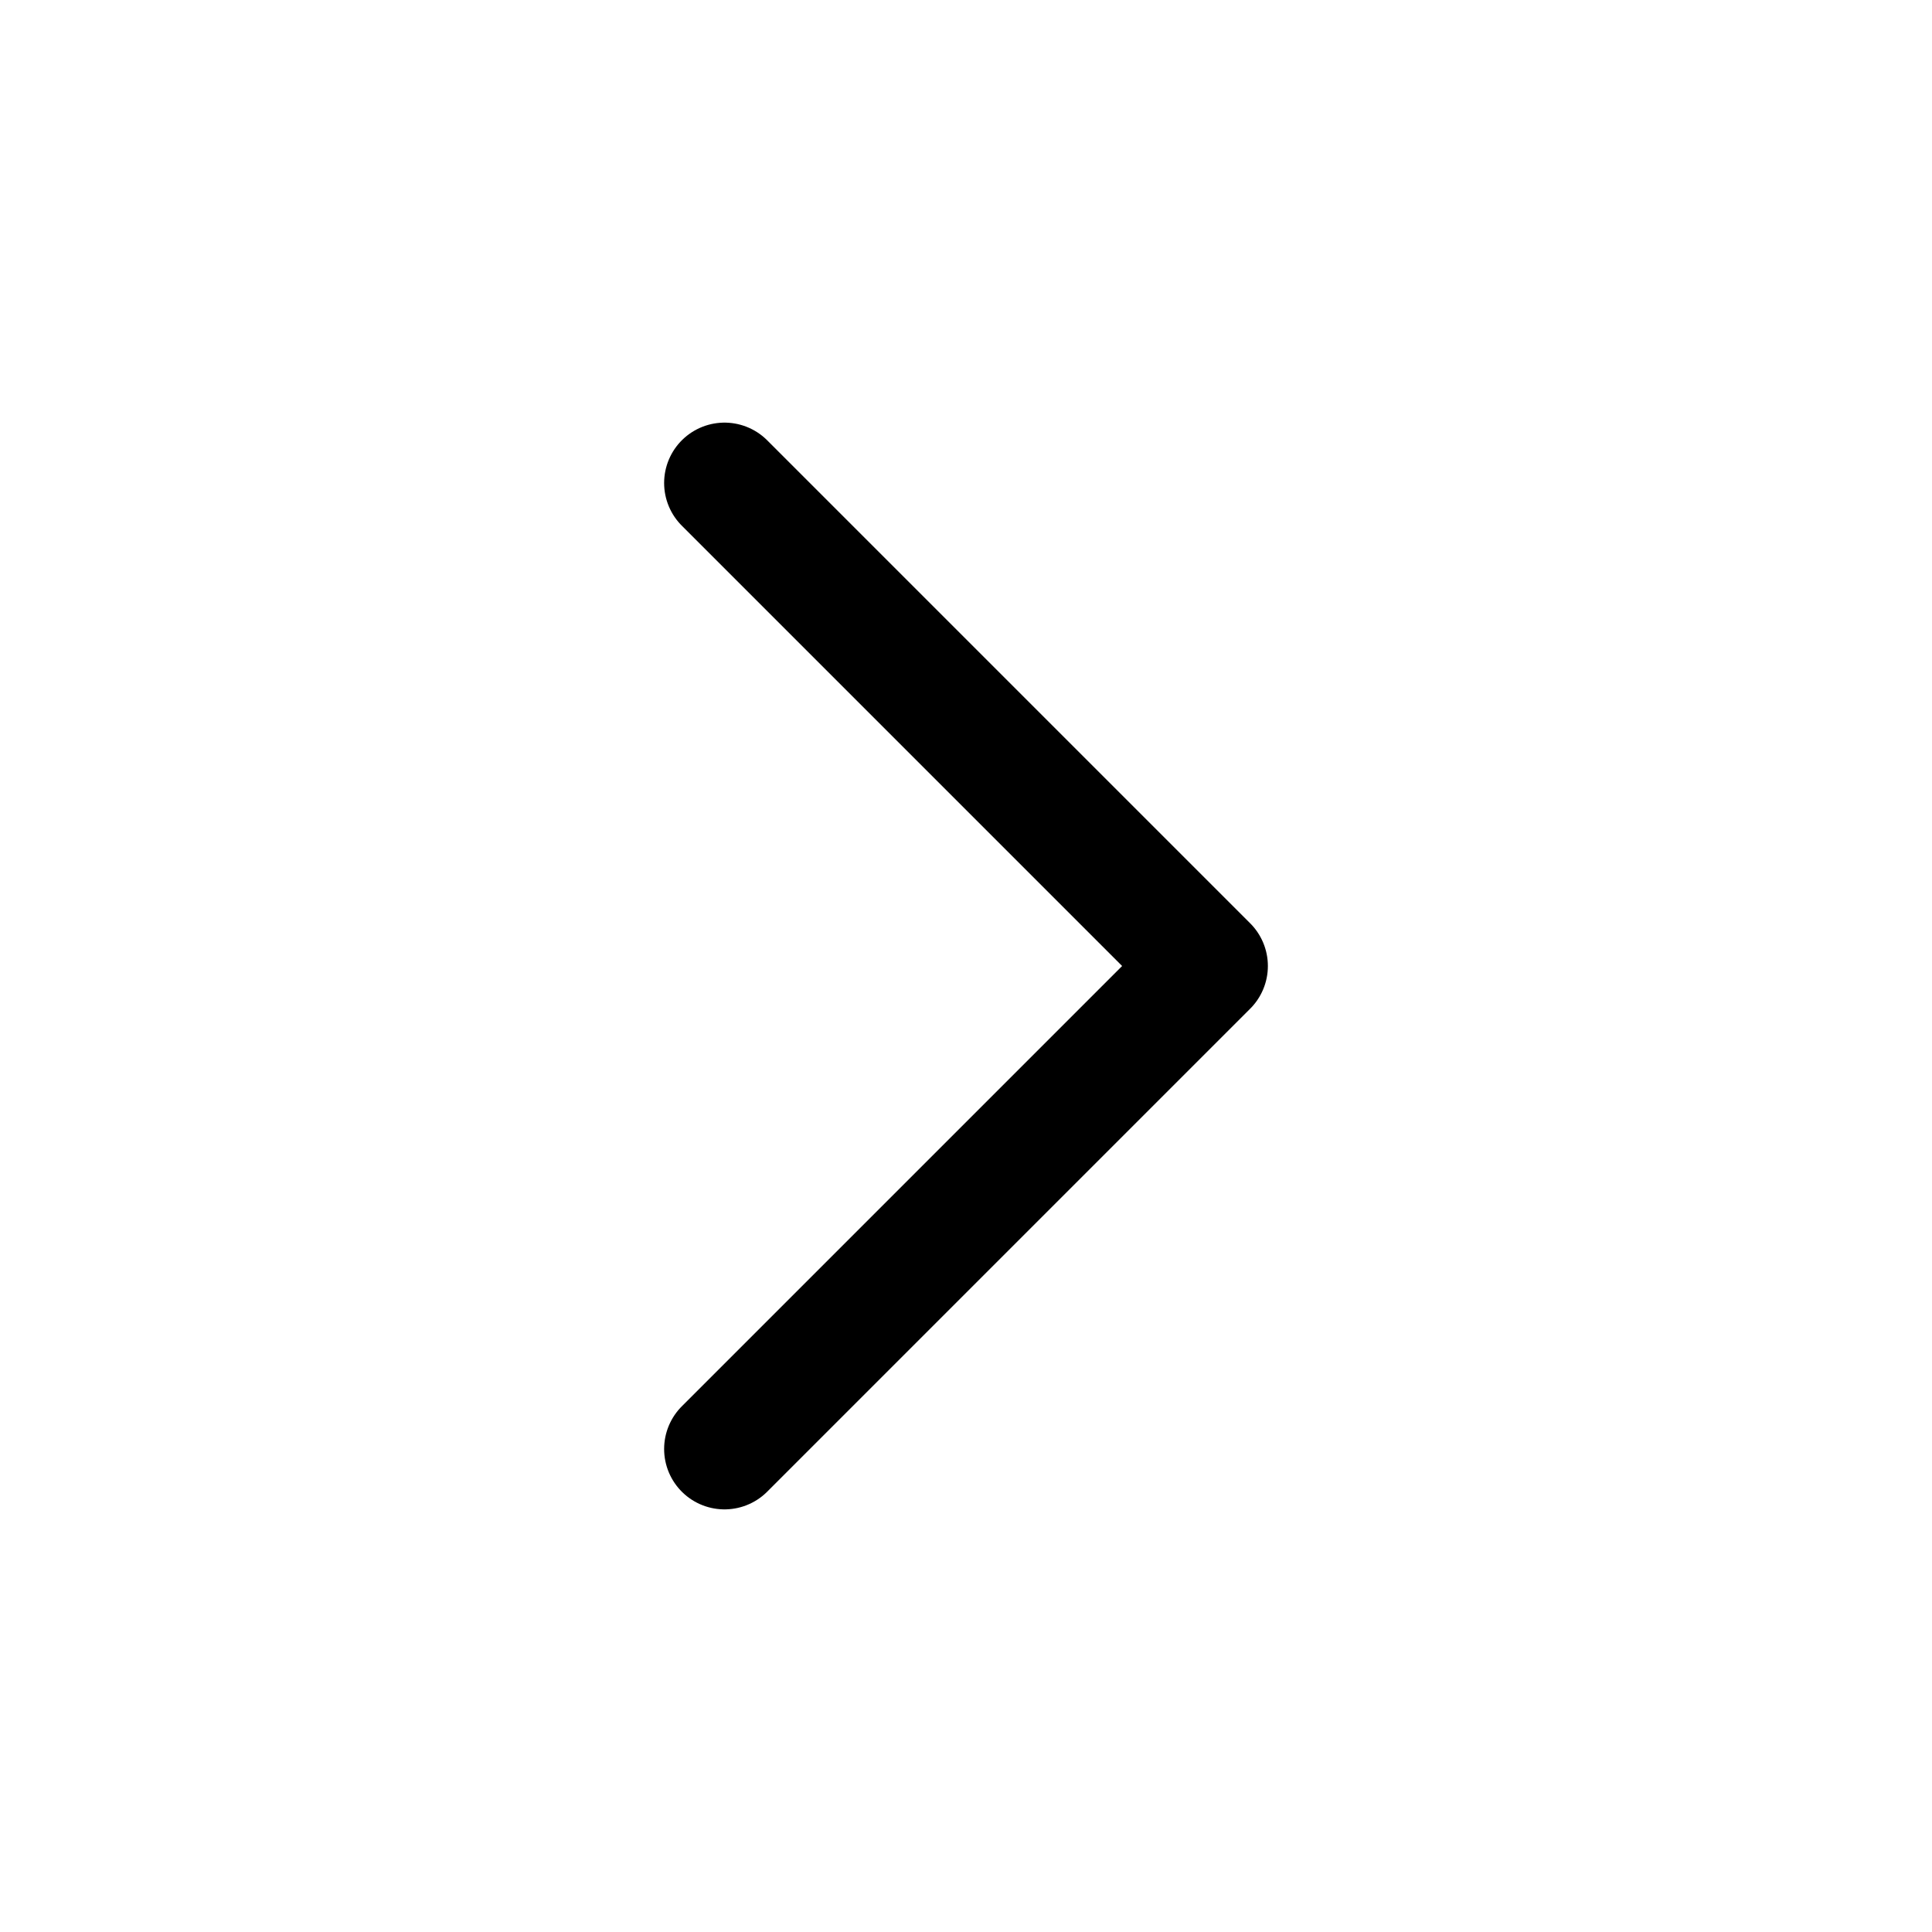
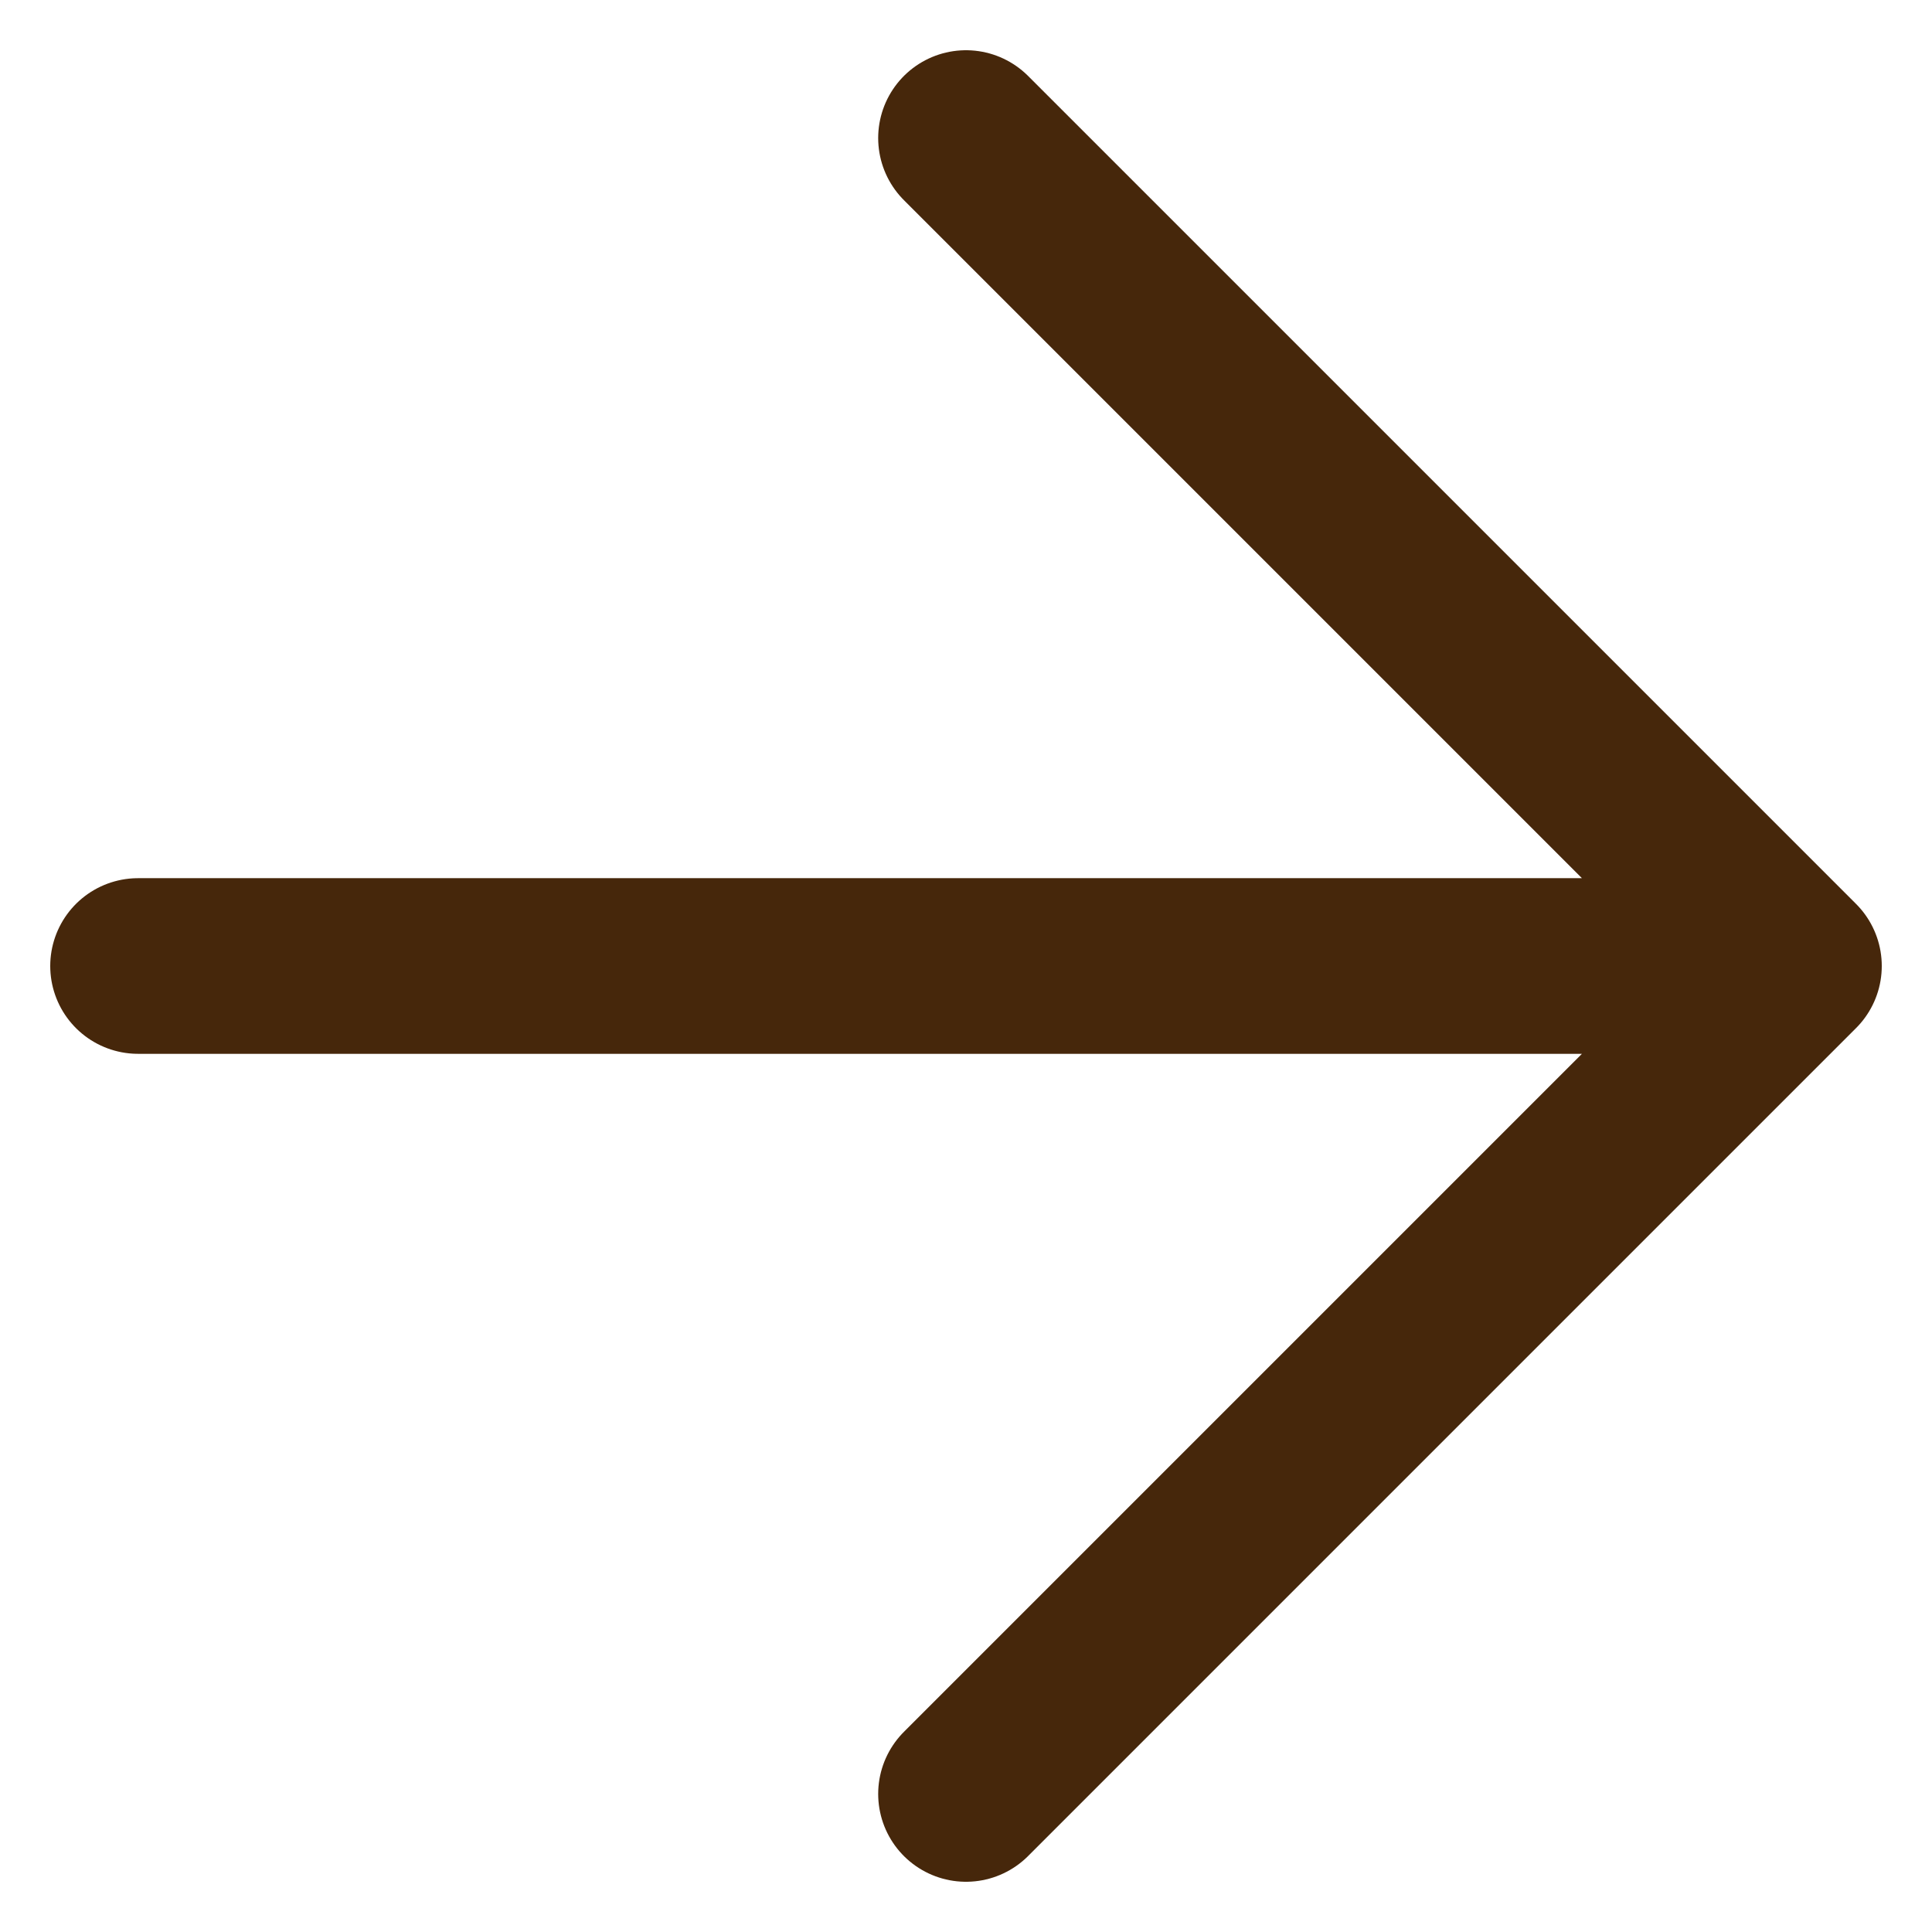
- <svg xmlns="http://www.w3.org/2000/svg" width="32" height="32" viewBox="0 0 32 32" fill="none">
-   <path d="M12 24L20 16L12 8" stroke="black" stroke-width="2" stroke-linecap="round" stroke-linejoin="round" />
+ <svg xmlns="http://www.w3.org/2000/svg" width="22" height="22" viewBox="0 0 22 22" fill="none">
+   <path d="M1.572 11L20.428 11M20.428 11L11 1.572M20.428 11L11 20.428" stroke="#46270B" stroke-width="2" stroke-linecap="round" stroke-linejoin="round" />
</svg>
